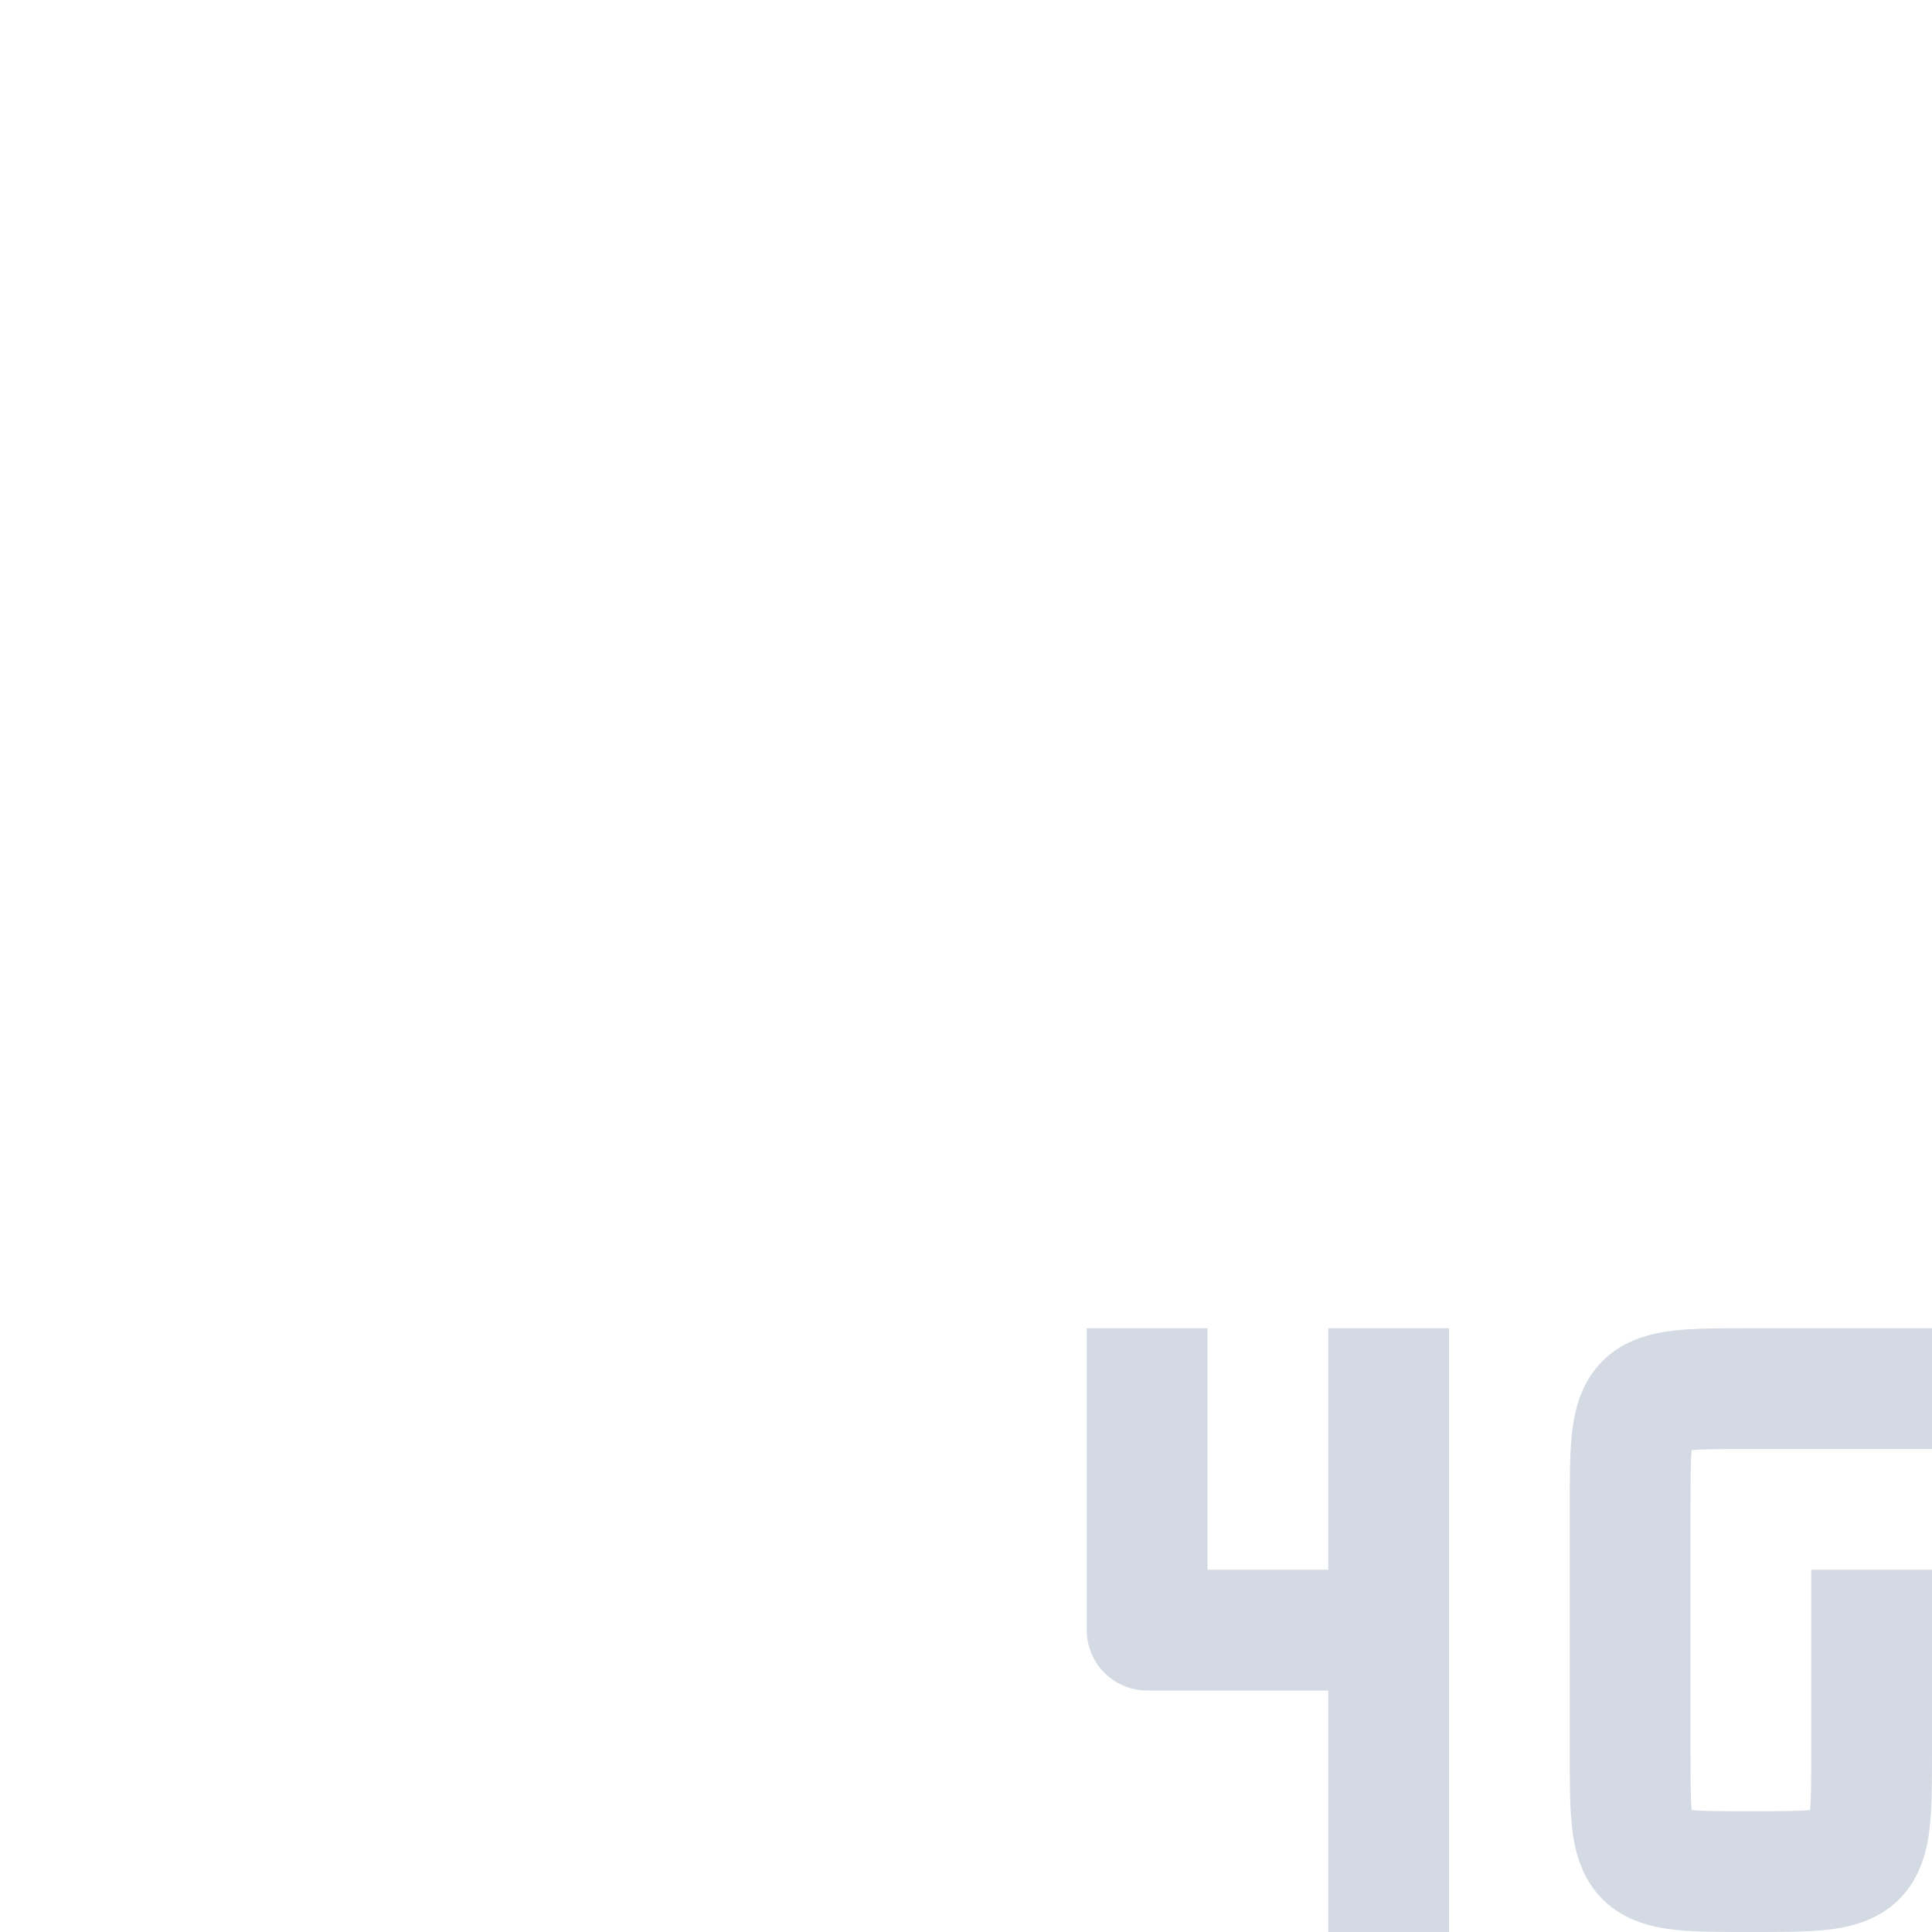
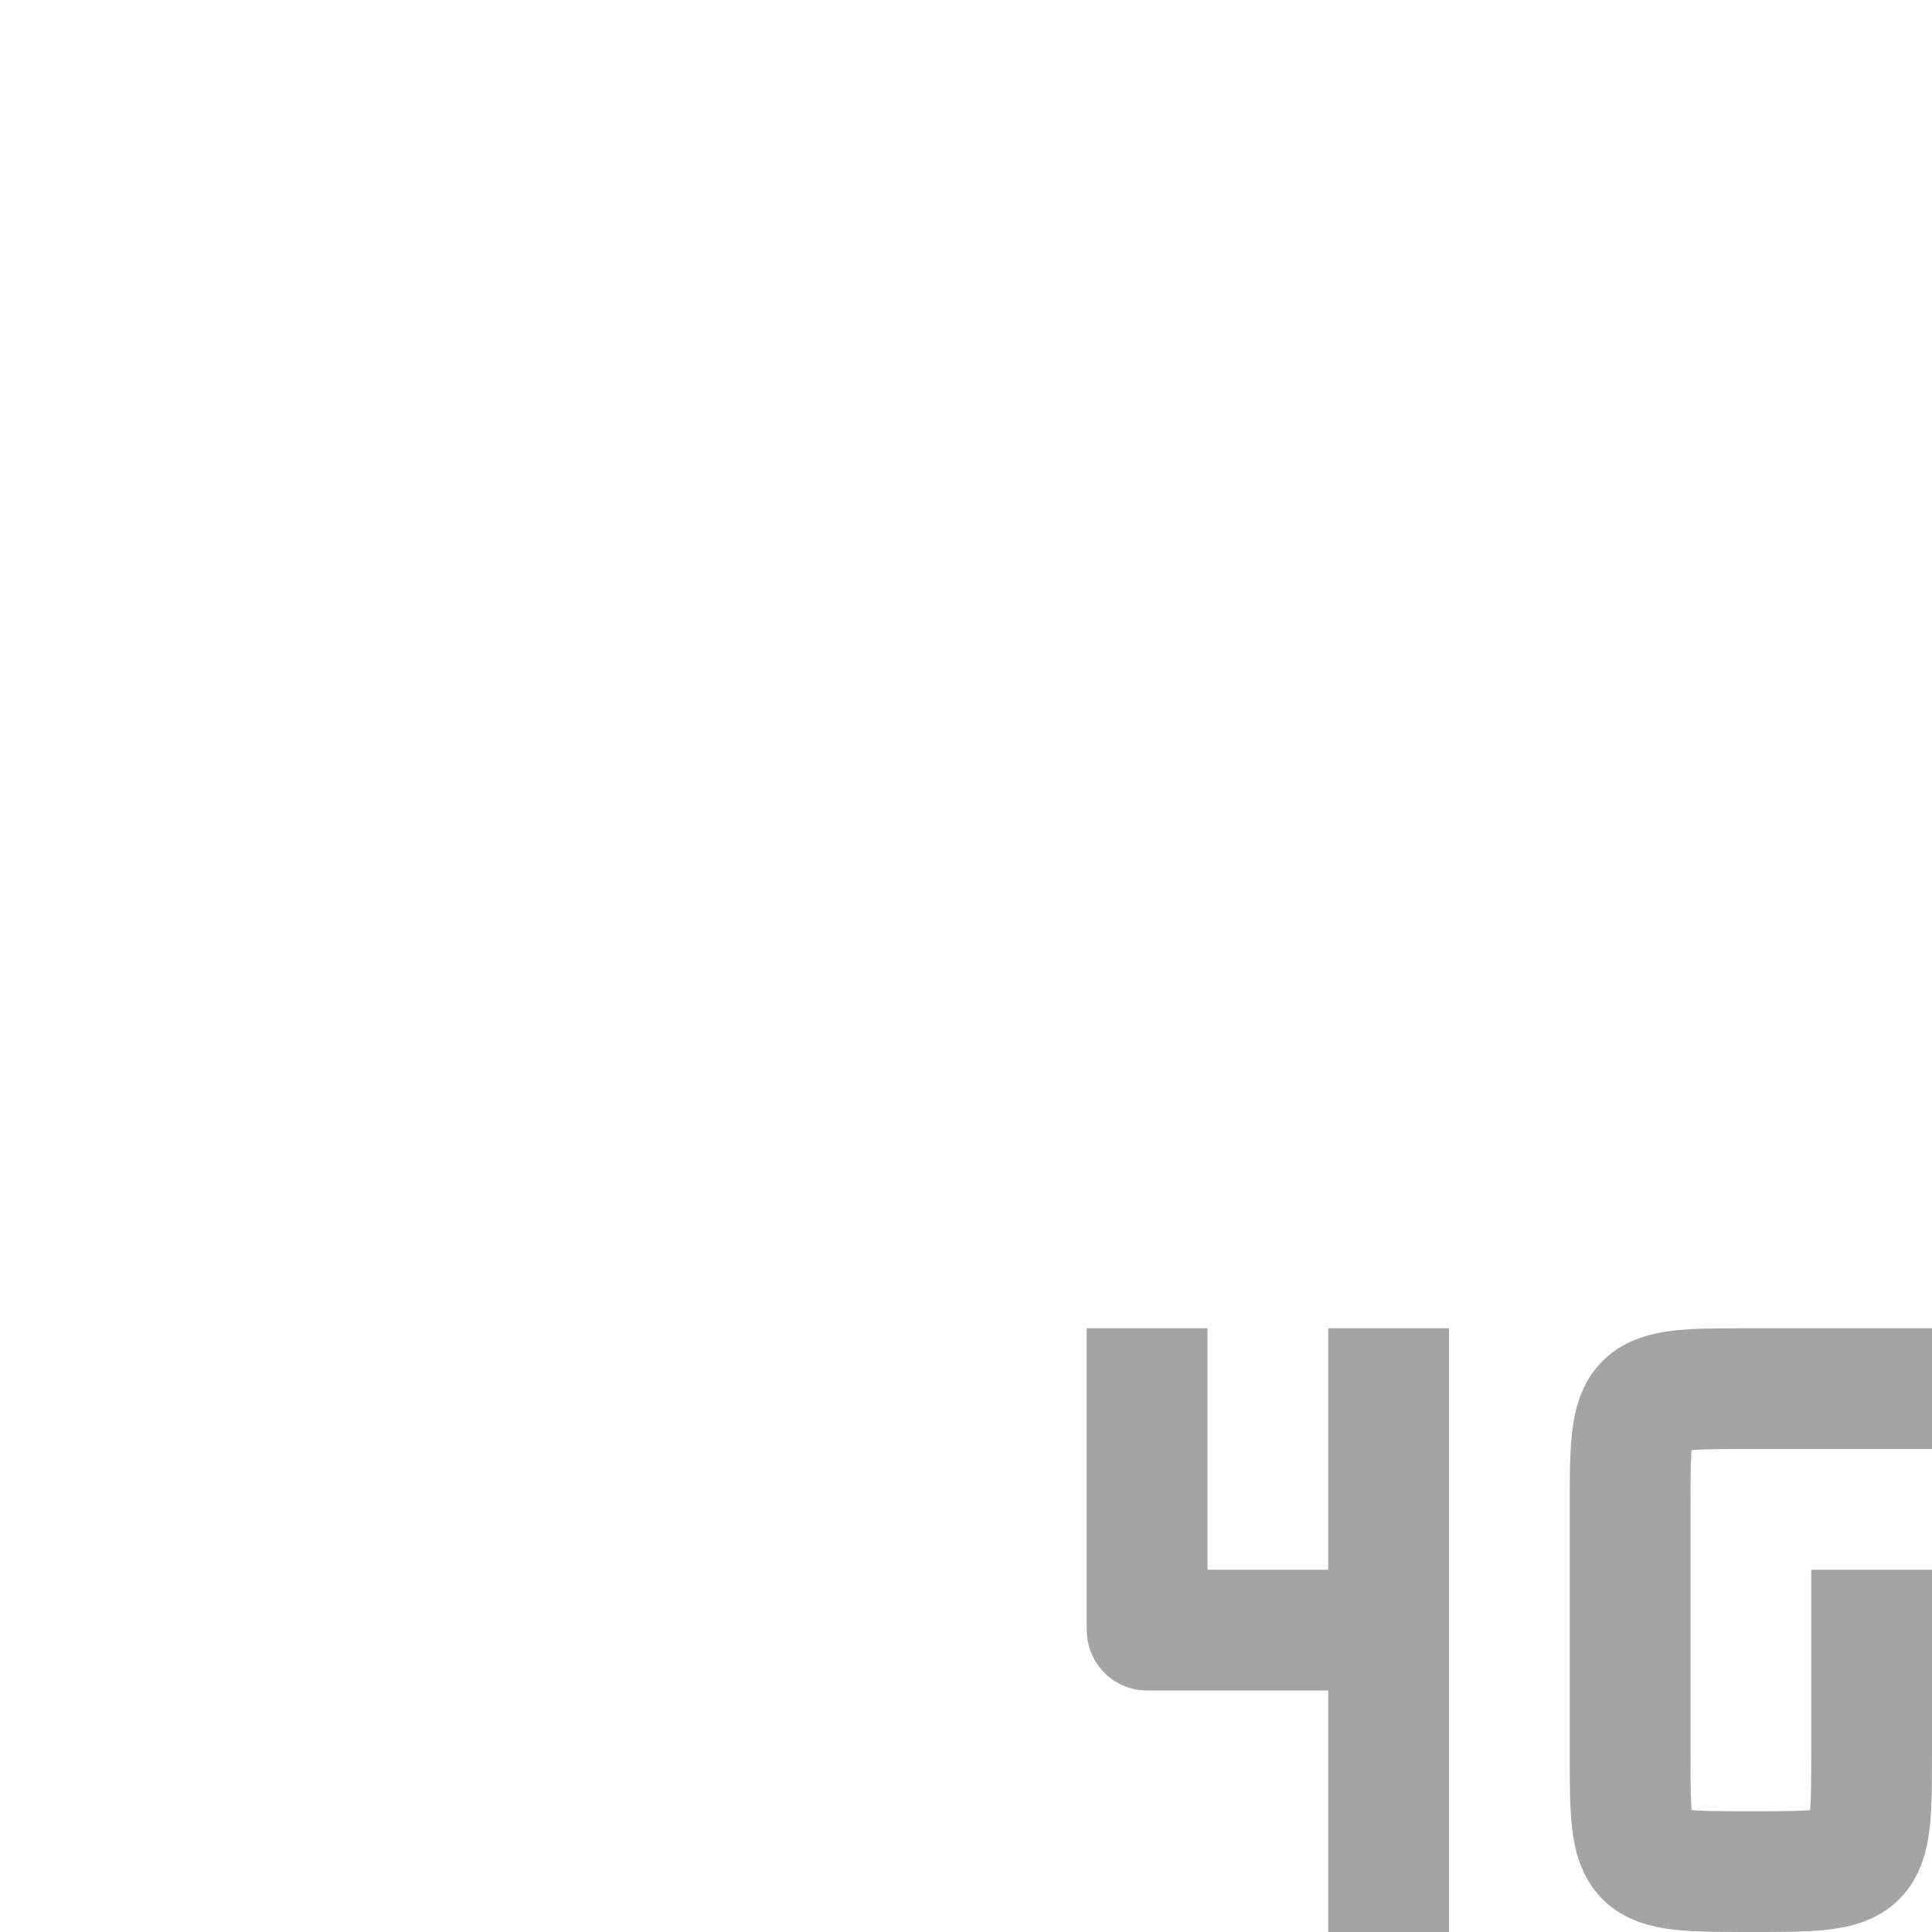
<svg xmlns="http://www.w3.org/2000/svg" width="16" height="16" version="1.1">
  <defs>
    <style id="style2" type="text/css">
-    .ColorScheme-Text { color:#d3dae3; } .ColorScheme-Highlight { color:#5294e2; }
+    .ColorScheme-Text { color:#a4a4a4; } .ColorScheme-Highlight { color:#5294e2; }
  </style>
  </defs>
  <path style="fill:none;stroke:currentColor;stroke-linejoin:round" class="ColorScheme-Text" d="M 15.5,13 V 14.5 C 15.5,15.5 15.5,15.5 14.5,15.5 13.5,15.5 13.5,15.5 13.5,14.5 V 12.5 C 13.5,11.5 13.5,11.5 14.5,11.5 H 16" />
  <path style="fill:none;stroke:currentColor;stroke-linejoin:round" class="ColorScheme-Text" d="M 11.5,16 V 13.5 H 9.5 V 11 M 11.5,13.5 V 11" />
</svg>
